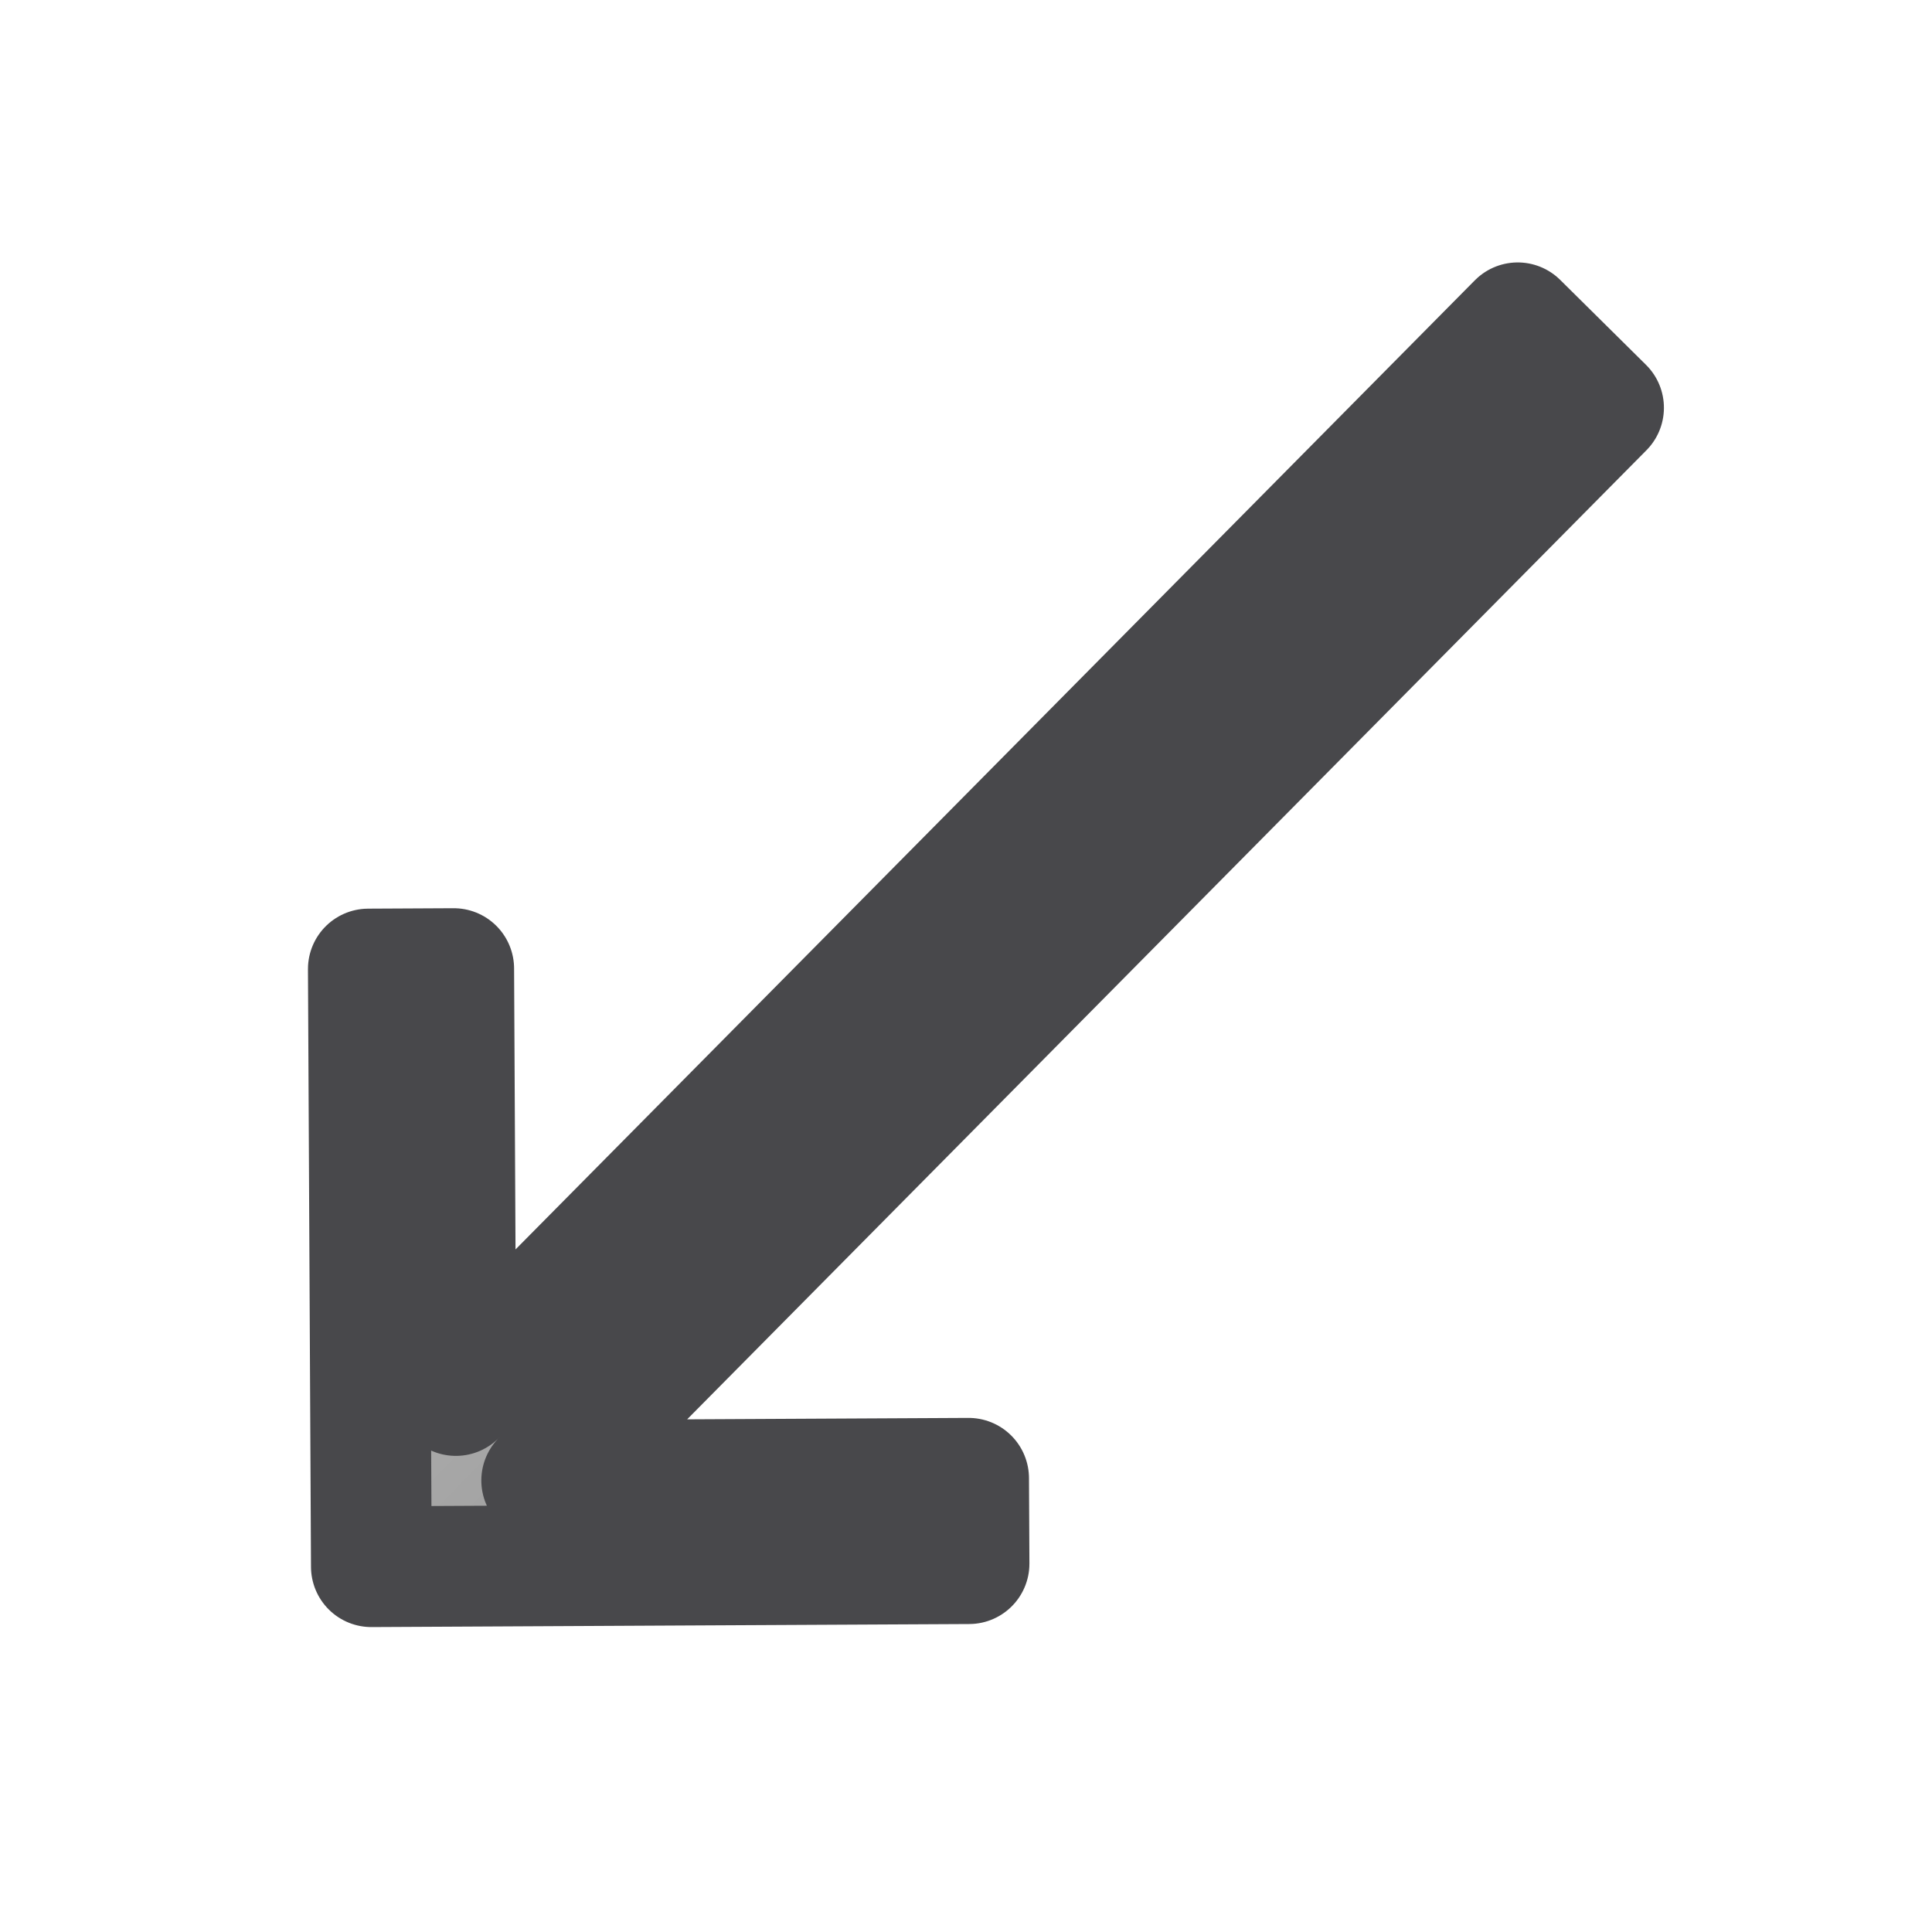
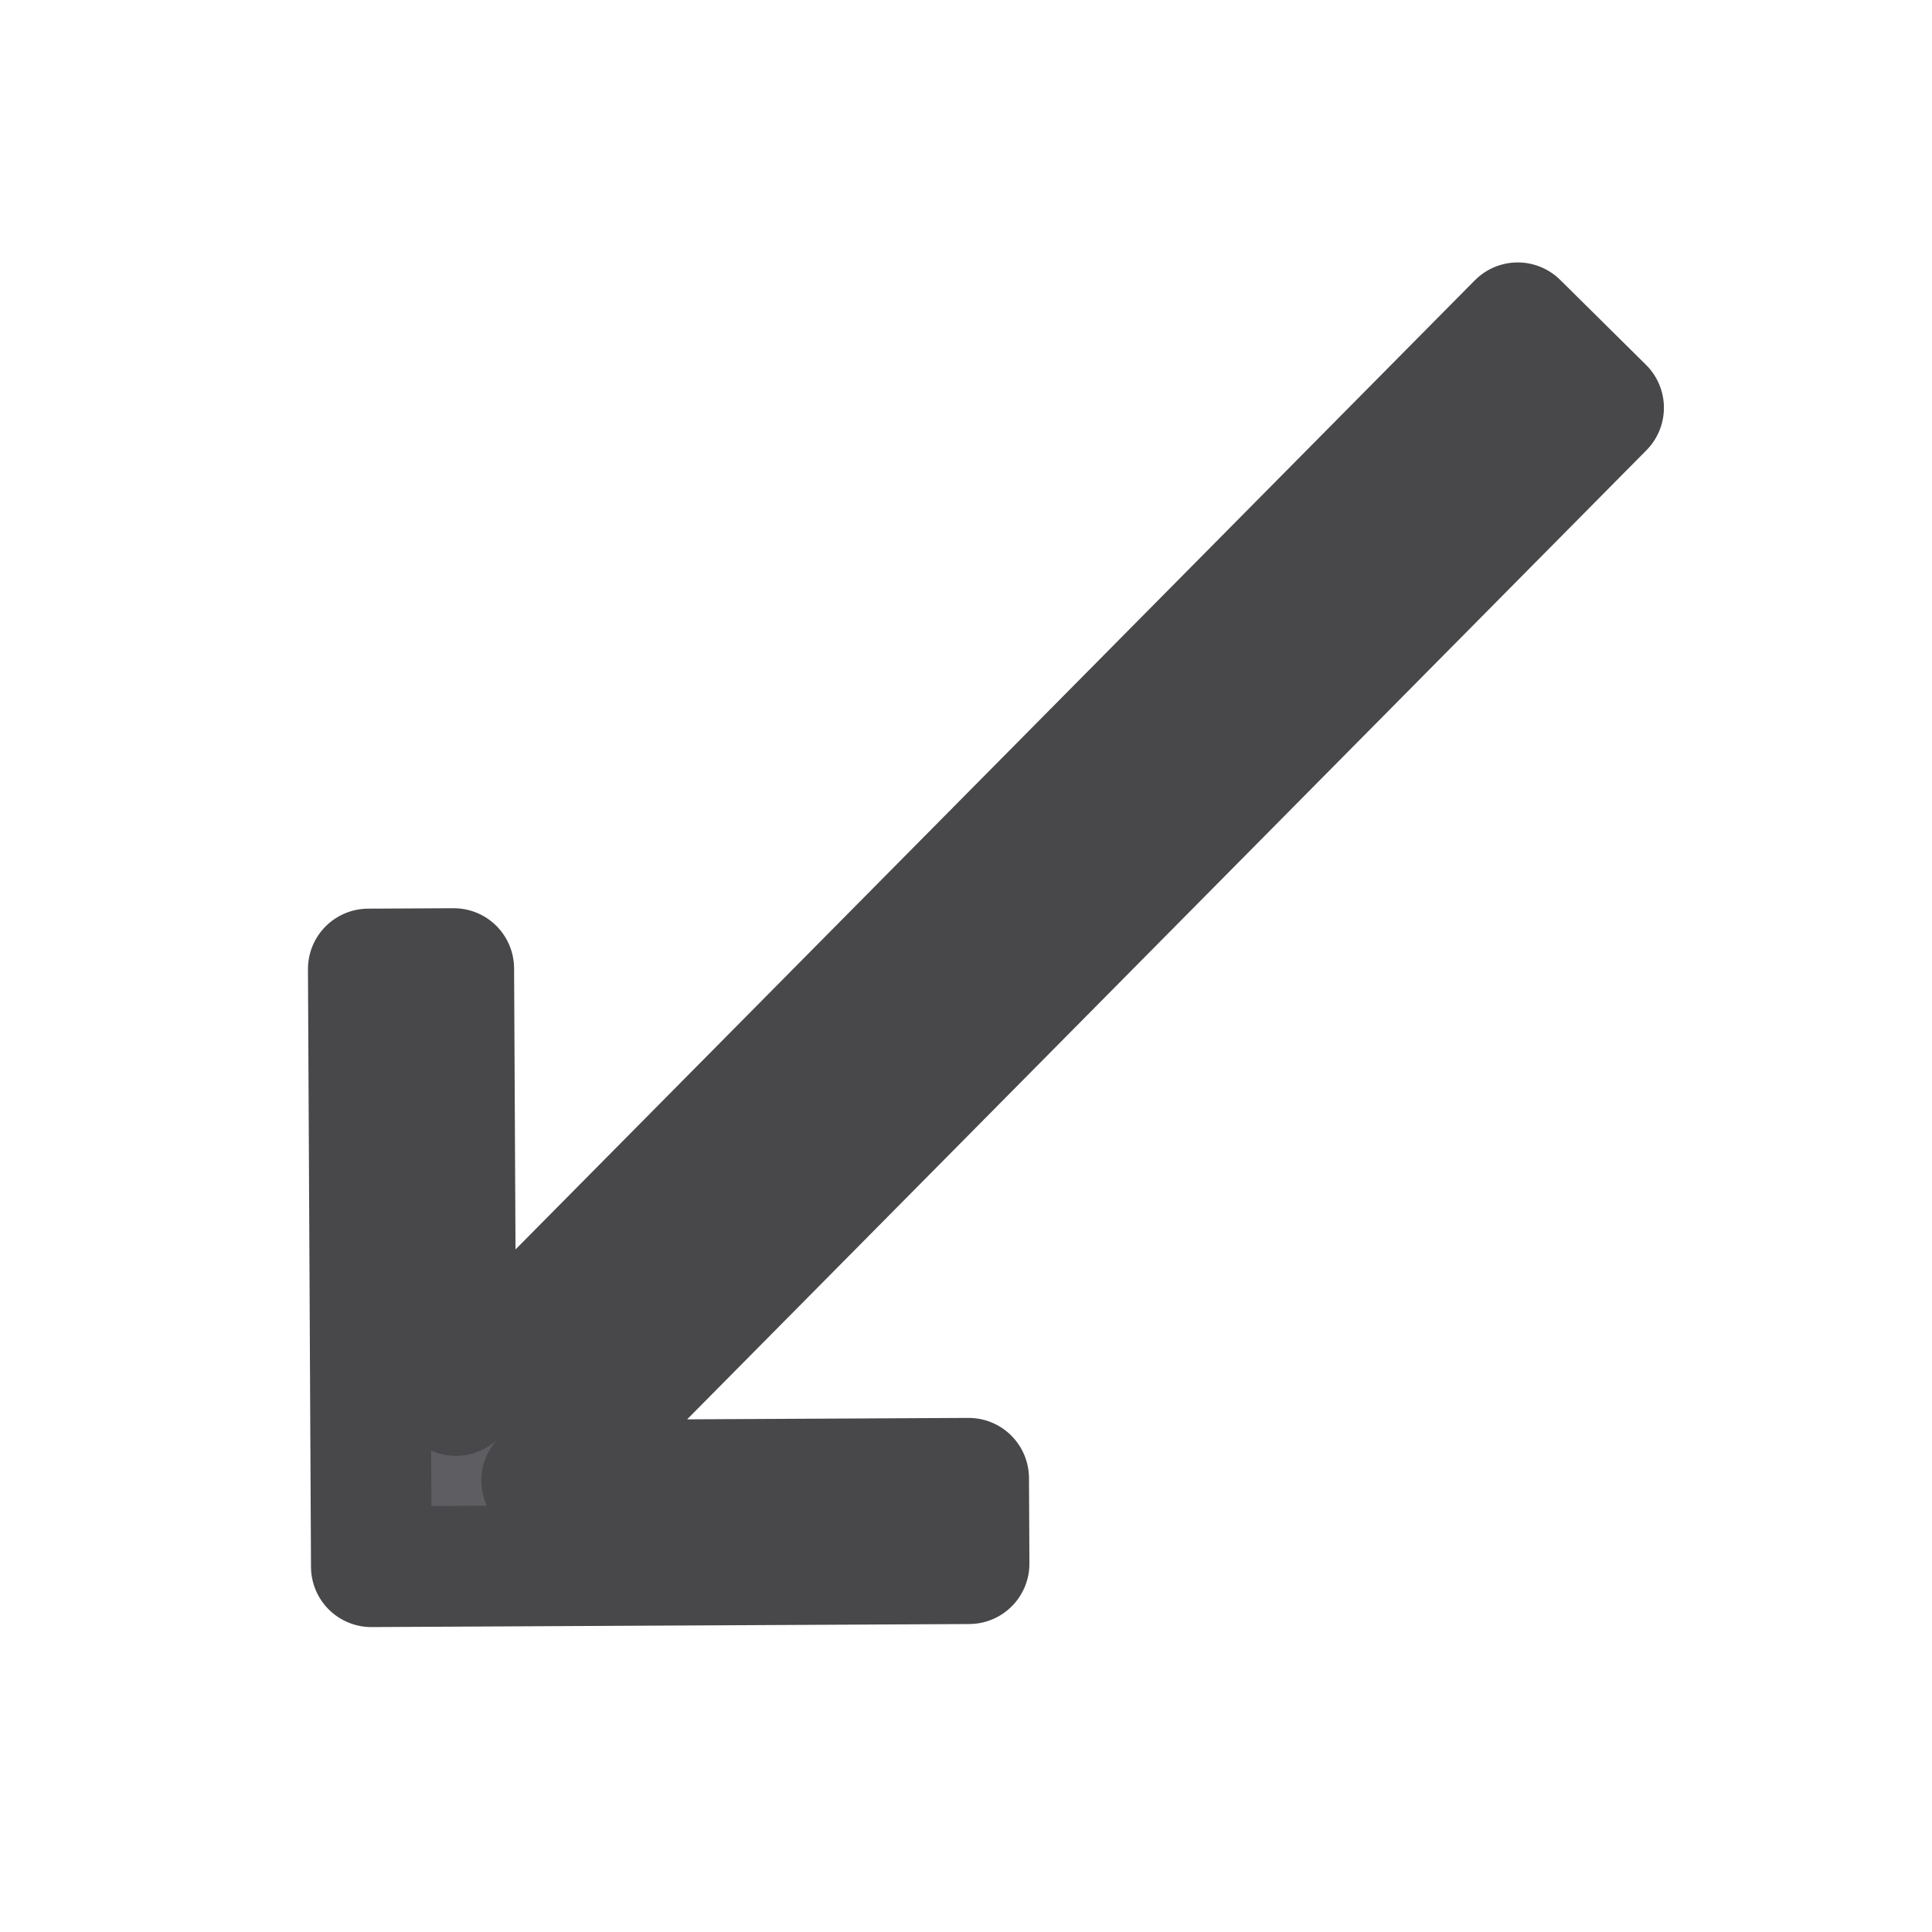
<svg xmlns="http://www.w3.org/2000/svg" fill="#2A2A2C" id="svg3039" width="16" height="16" version="1.1">
-   <defs>
-     <linearGradient id="cg0" x1="0" y1="0" x2="0" y2="1">
-       <stop offset="0" stop-color="#B8B8B8" />
-       <stop offset="1" stop-color="#939393" />
-     </linearGradient>
-   </defs>
  <g id="layer1">
-     <path id="path4738" transform="matrix(-.7035 .71069 .71069 .7035 7.9425 -3.3136)" d="m1 8.5h12.5l-2.5 2.5 0.5 0.5 3.5-3.5-3.5-3.5-0.5 0.5 2.5 2.5h-12.5z" fill="url(#cg0)" fill-rule="evenodd" stroke="#48484B" stroke-linecap="round" stroke-linejoin="round" />
+     <path id="path4738" transform="matrix(-.7035 .71069 .71069 .7035 7.9425 -3.3136)" d="m1 8.5h12.5l-2.5 2.5 0.5 0.5 3.5-3.5-3.5-3.5-0.5 0.5 2.5 2.5h-12.5z" fill="#5E5E62" fill-rule="evenodd" stroke="#48484B" stroke-linecap="round" stroke-linejoin="round" />
  </g>
</svg>
